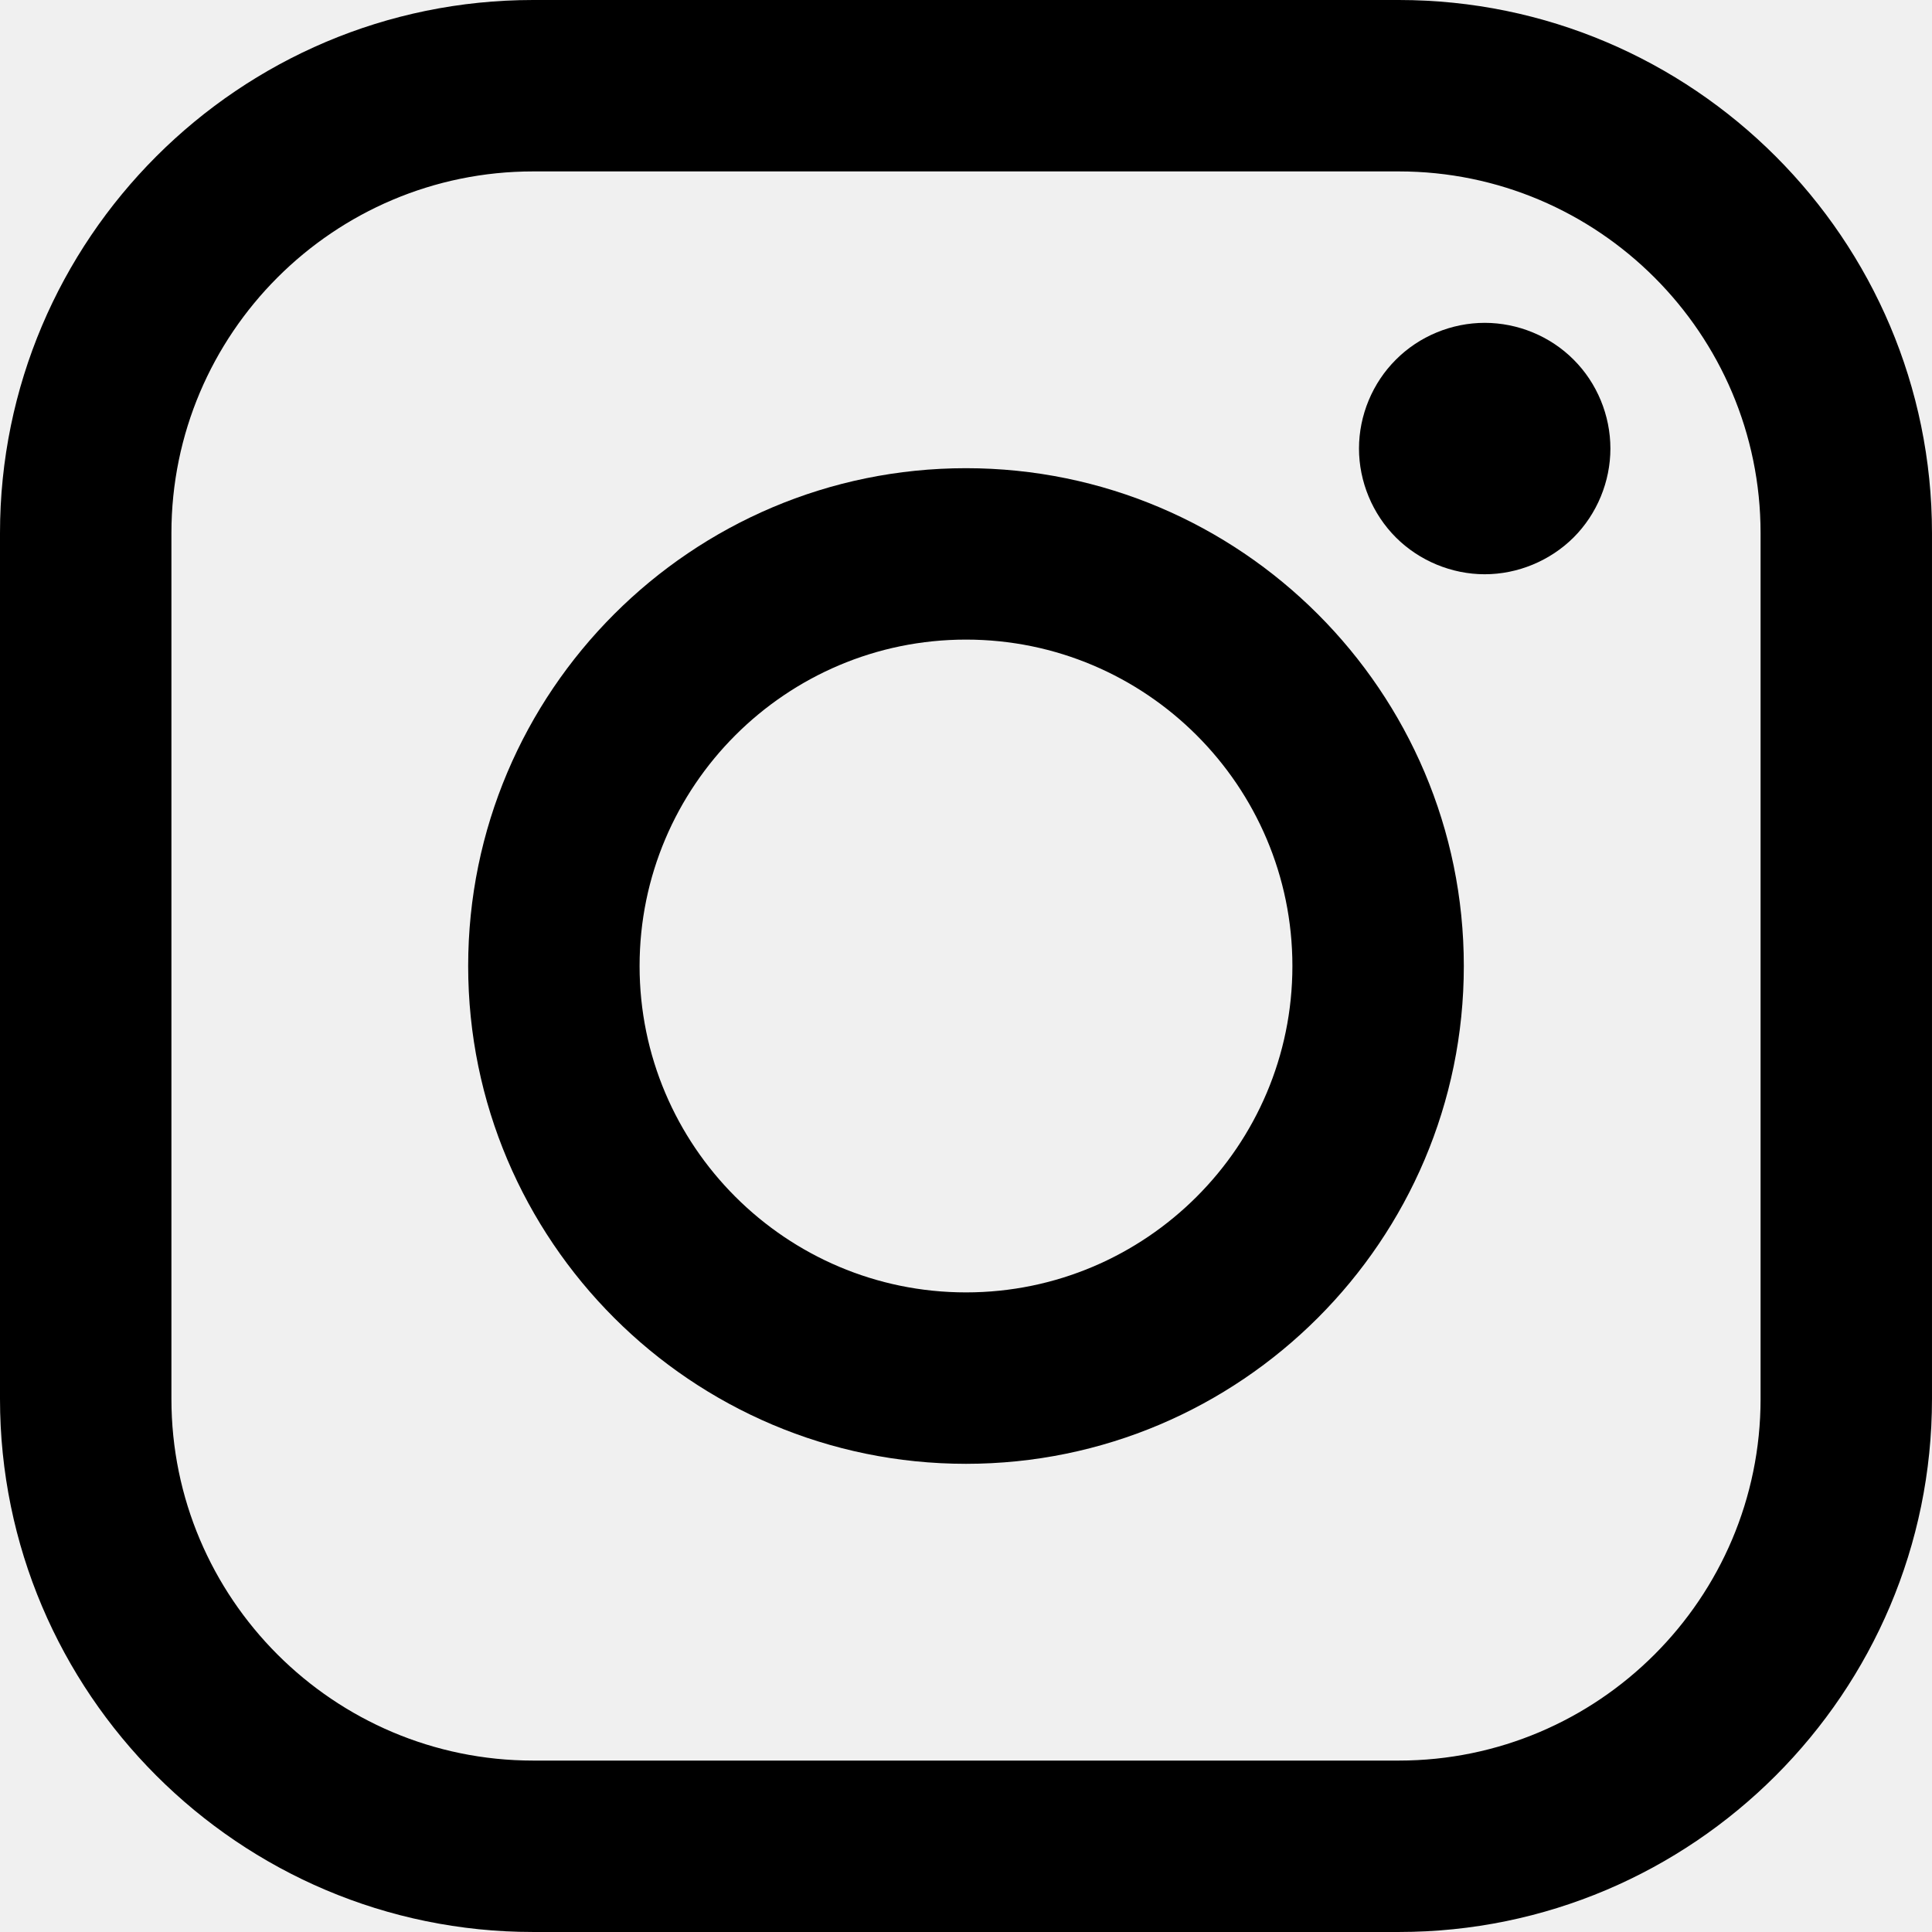
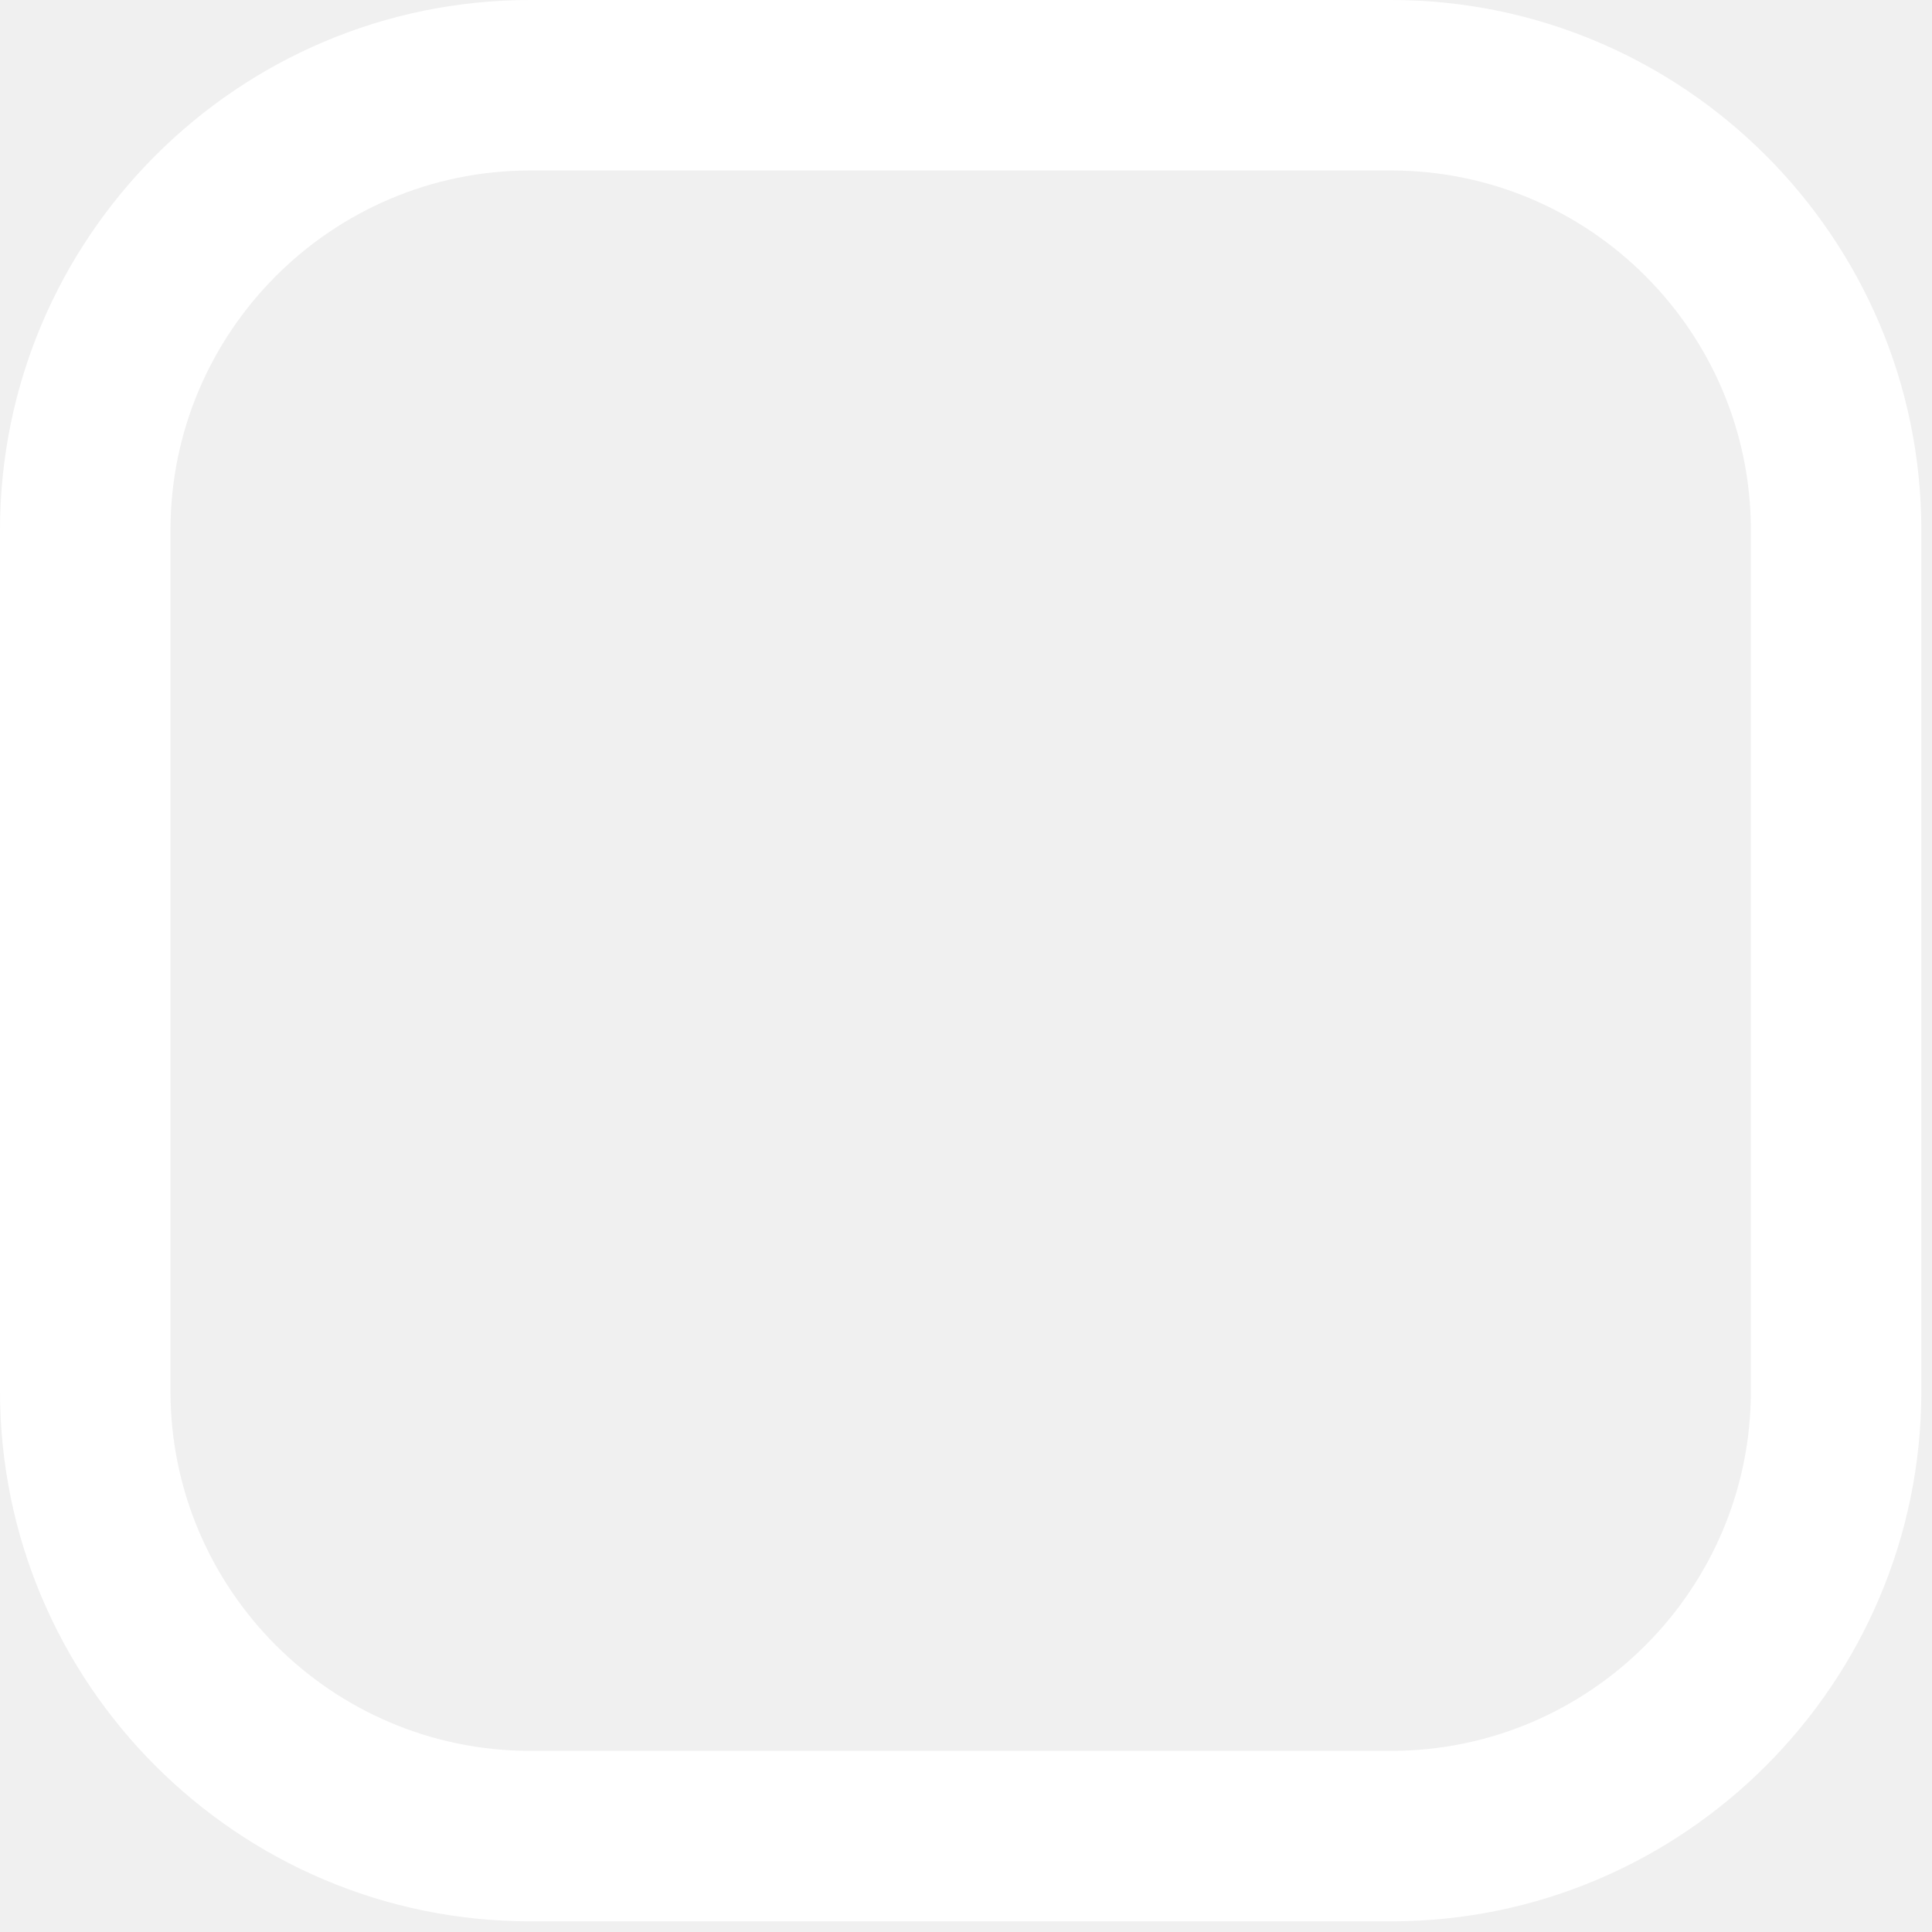
- <svg xmlns="http://www.w3.org/2000/svg" version="1.1" id="Layer_1" x="0px" y="0px" width="169.063px" height="169.063px" viewBox="0 0 169.063 169.063" style="enable-background:new 0 0 169.063 169.063;" xml:space="preserve">
-   <g>
-     <path d="M122.406,0H46.654C20.929,0,0,20.93,0,46.655v75.752c0,25.726,20.929,46.655,46.654,46.655h75.752   c25.727,0,46.656-20.93,46.656-46.655V46.655C169.063,20.93,148.133,0,122.406,0z M154.063,122.407   c0,17.455-14.201,31.655-31.656,31.655H46.654C29.2,154.063,15,139.862,15,122.407V46.655C15,29.201,29.2,15,46.654,15h75.752   c17.455,0,31.656,14.201,31.656,31.655V122.407z" />
-     <path d="M84.531,40.97c-24.021,0-43.563,19.542-43.563,43.563c0,24.02,19.542,43.561,43.563,43.561s43.563-19.541,43.563-43.561   C128.094,60.512,108.552,40.97,84.531,40.97z M84.531,113.093c-15.749,0-28.563-12.812-28.563-28.561   c0-15.75,12.813-28.563,28.563-28.563s28.563,12.813,28.563,28.563C113.094,100.281,100.28,113.093,84.531,113.093z" />
-     <path d="M129.921,28.251c-2.89,0-5.729,1.17-7.77,3.22c-2.051,2.04-3.23,4.88-3.23,7.78c0,2.891,1.18,5.73,3.23,7.78   c2.04,2.04,4.88,3.22,7.77,3.22c2.9,0,5.73-1.18,7.78-3.22c2.05-2.05,3.22-4.89,3.22-7.78c0-2.9-1.17-5.74-3.22-7.78   C135.661,29.421,132.821,28.251,129.921,28.251z" />
+ <svg xmlns="http://www.w3.org/2000/svg" width="170px" height="170px" viewBox="0 0 170 170" version="1.1">
+   <defs />
+   <g id="Page-1" stroke="none" stroke-width="1" fill="none" fill-rule="evenodd">
+     <g id="instagram" fill="#FFFFFF">
+       <g id="Group">
+         <path d="M122.406,0 L46.654,0 C20.929,0 0,20.93 0,46.655 L0,122.407 C0,148.133 20.929,169.062 46.654,169.062 L122.406,169.062 C148.133,169.062 169.062,148.132 169.062,122.407 L169.062,46.655 C169.063,20.93 148.133,0 122.406,0 L122.406,0 Z M154.063,122.407 C154.063,139.862 139.862,154.062 122.407,154.062 L46.654,154.062 C29.2,154.063 15,139.862 15,122.407 L15,46.655 C15,29.201 29.2,15 46.654,15 L122.406,15 C139.861,15 154.062,29.201 154.062,46.655 L154.062,122.407 L154.063,122.407 Z" id="Shape" />
+       </g>
+     </g>
  </g>
-   <g>
- </g>
-   <g>
- </g>
-   <g>
- </g>
-   <g>
- </g>
-   <g>
- </g>
-   <g>
- </g>
-   <g>
- </g>
-   <g>
- </g>
-   <g>
- </g>
-   <g>
- </g>
-   <g>
- </g>
-   <g>
- </g>
-   <g>
- </g>
-   <g>
- </g>
-   <g>
- </g>
</svg>
